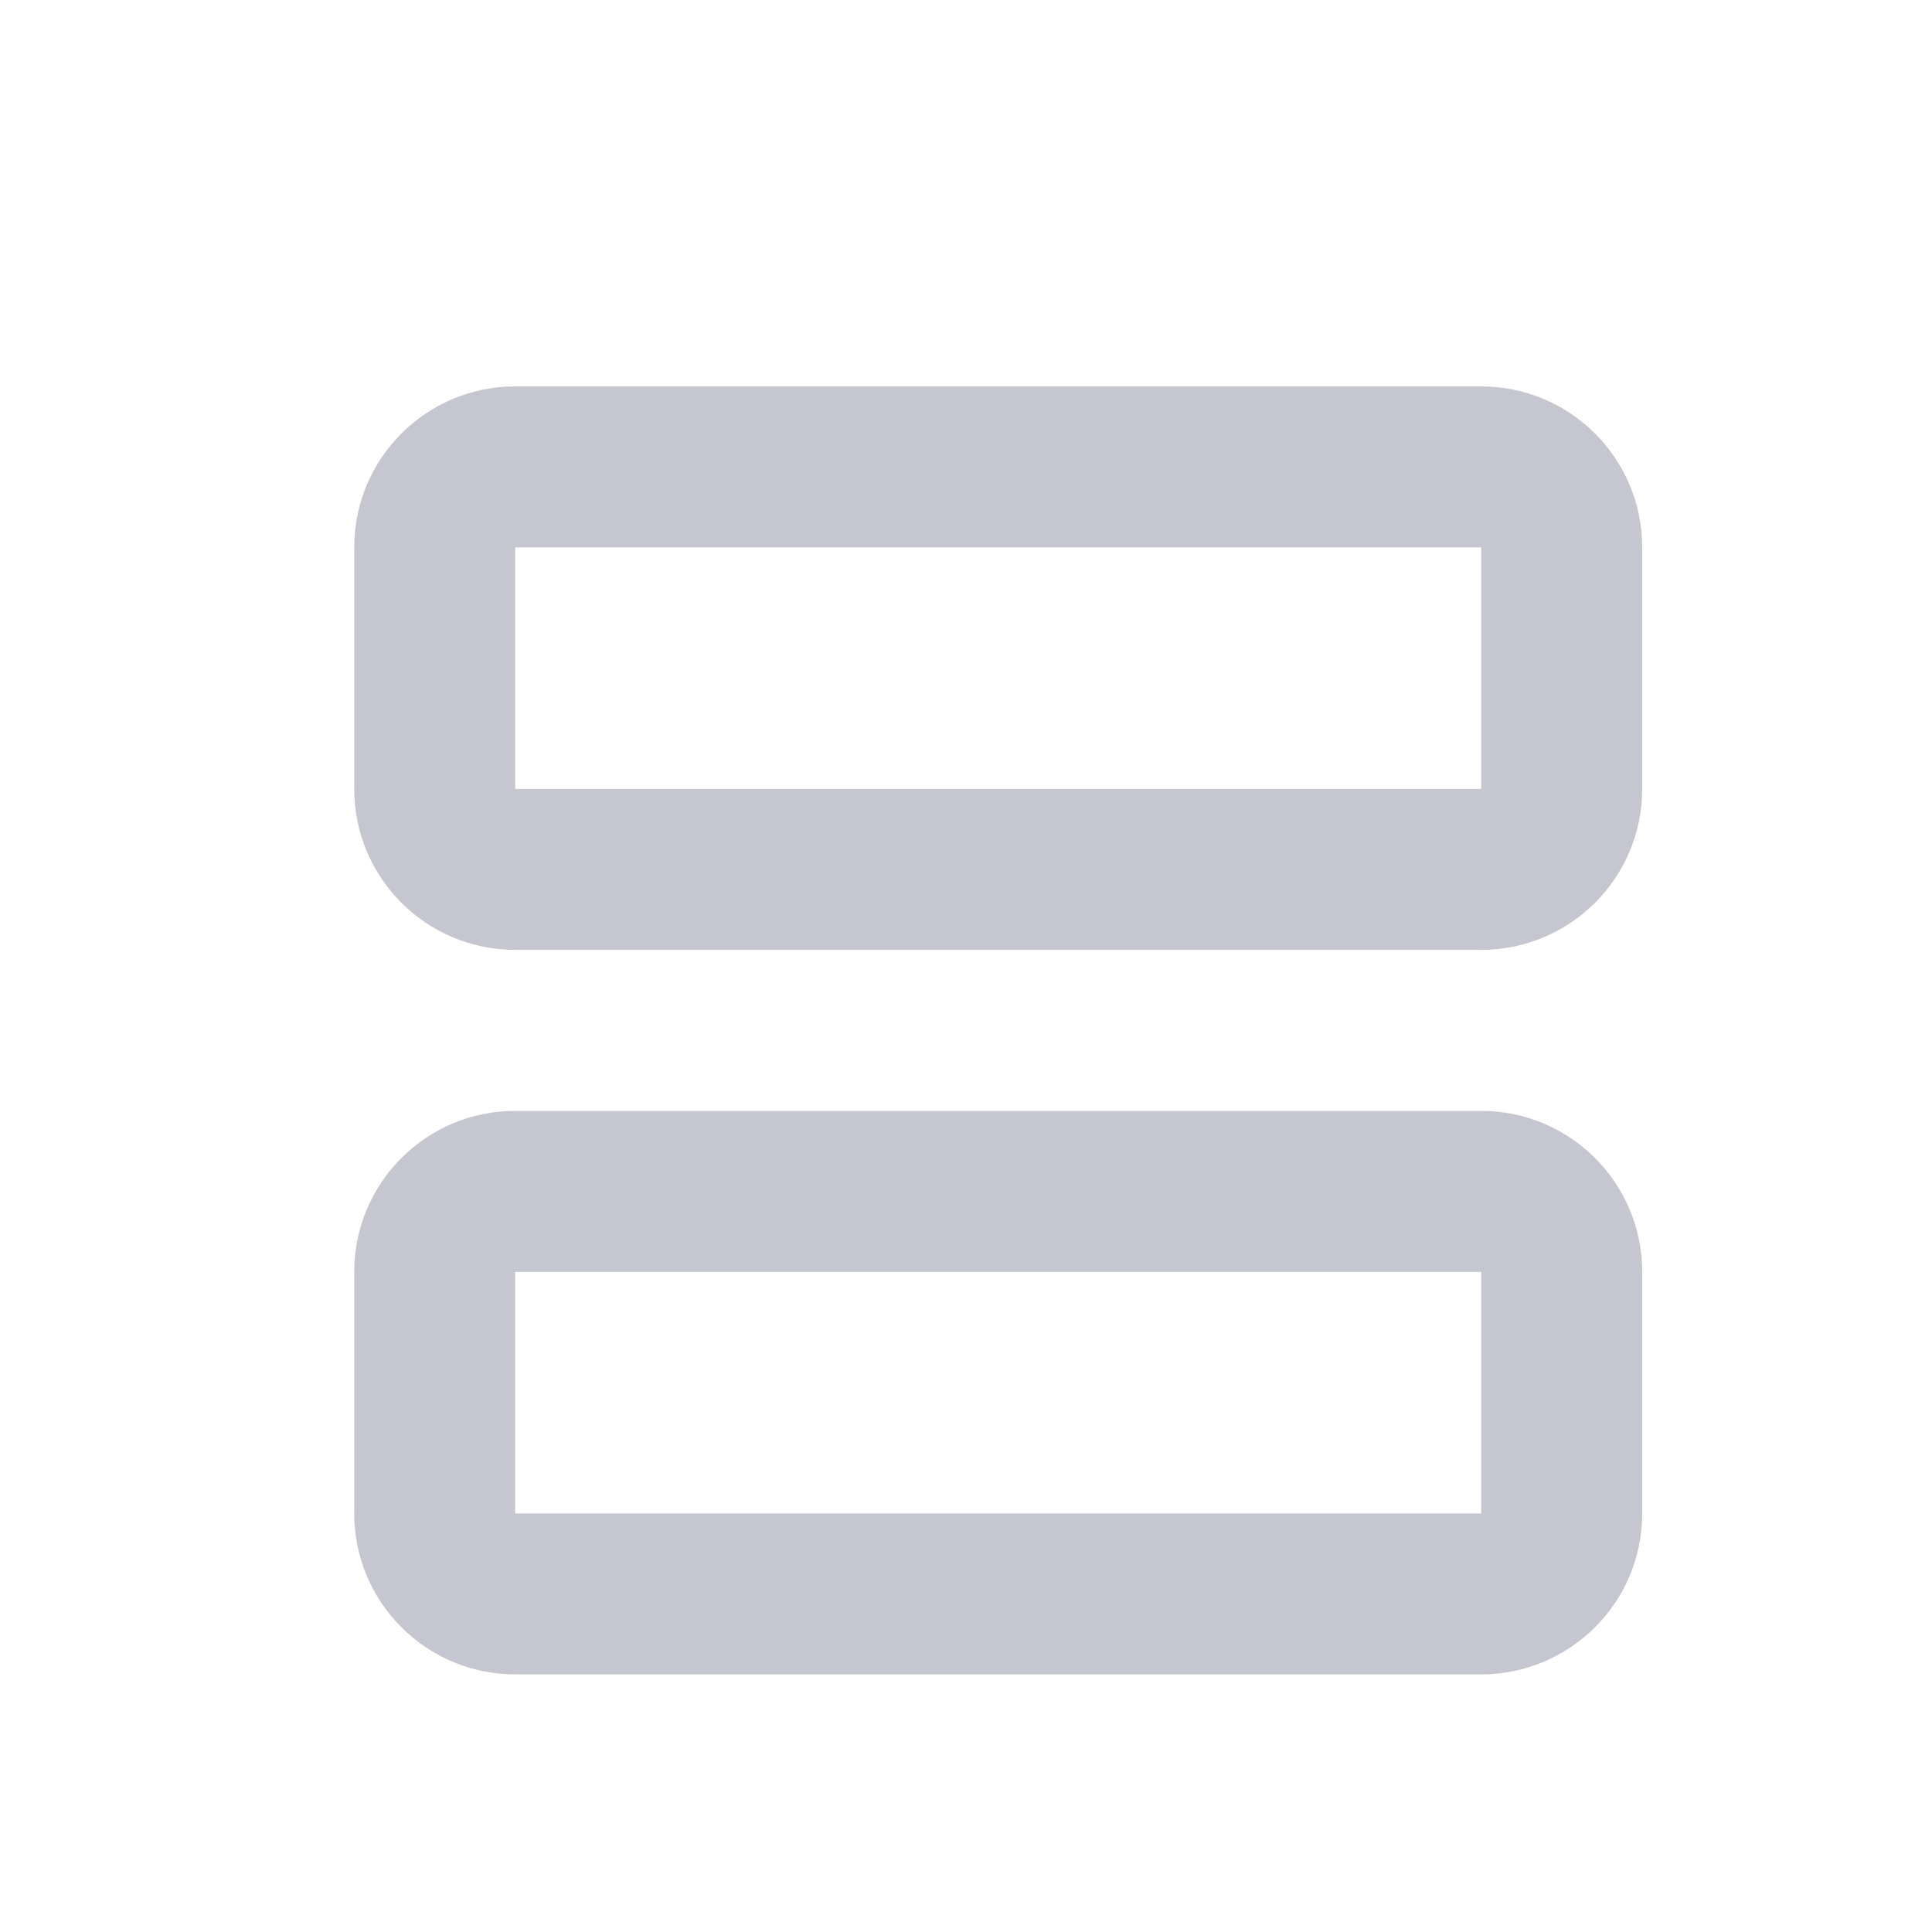
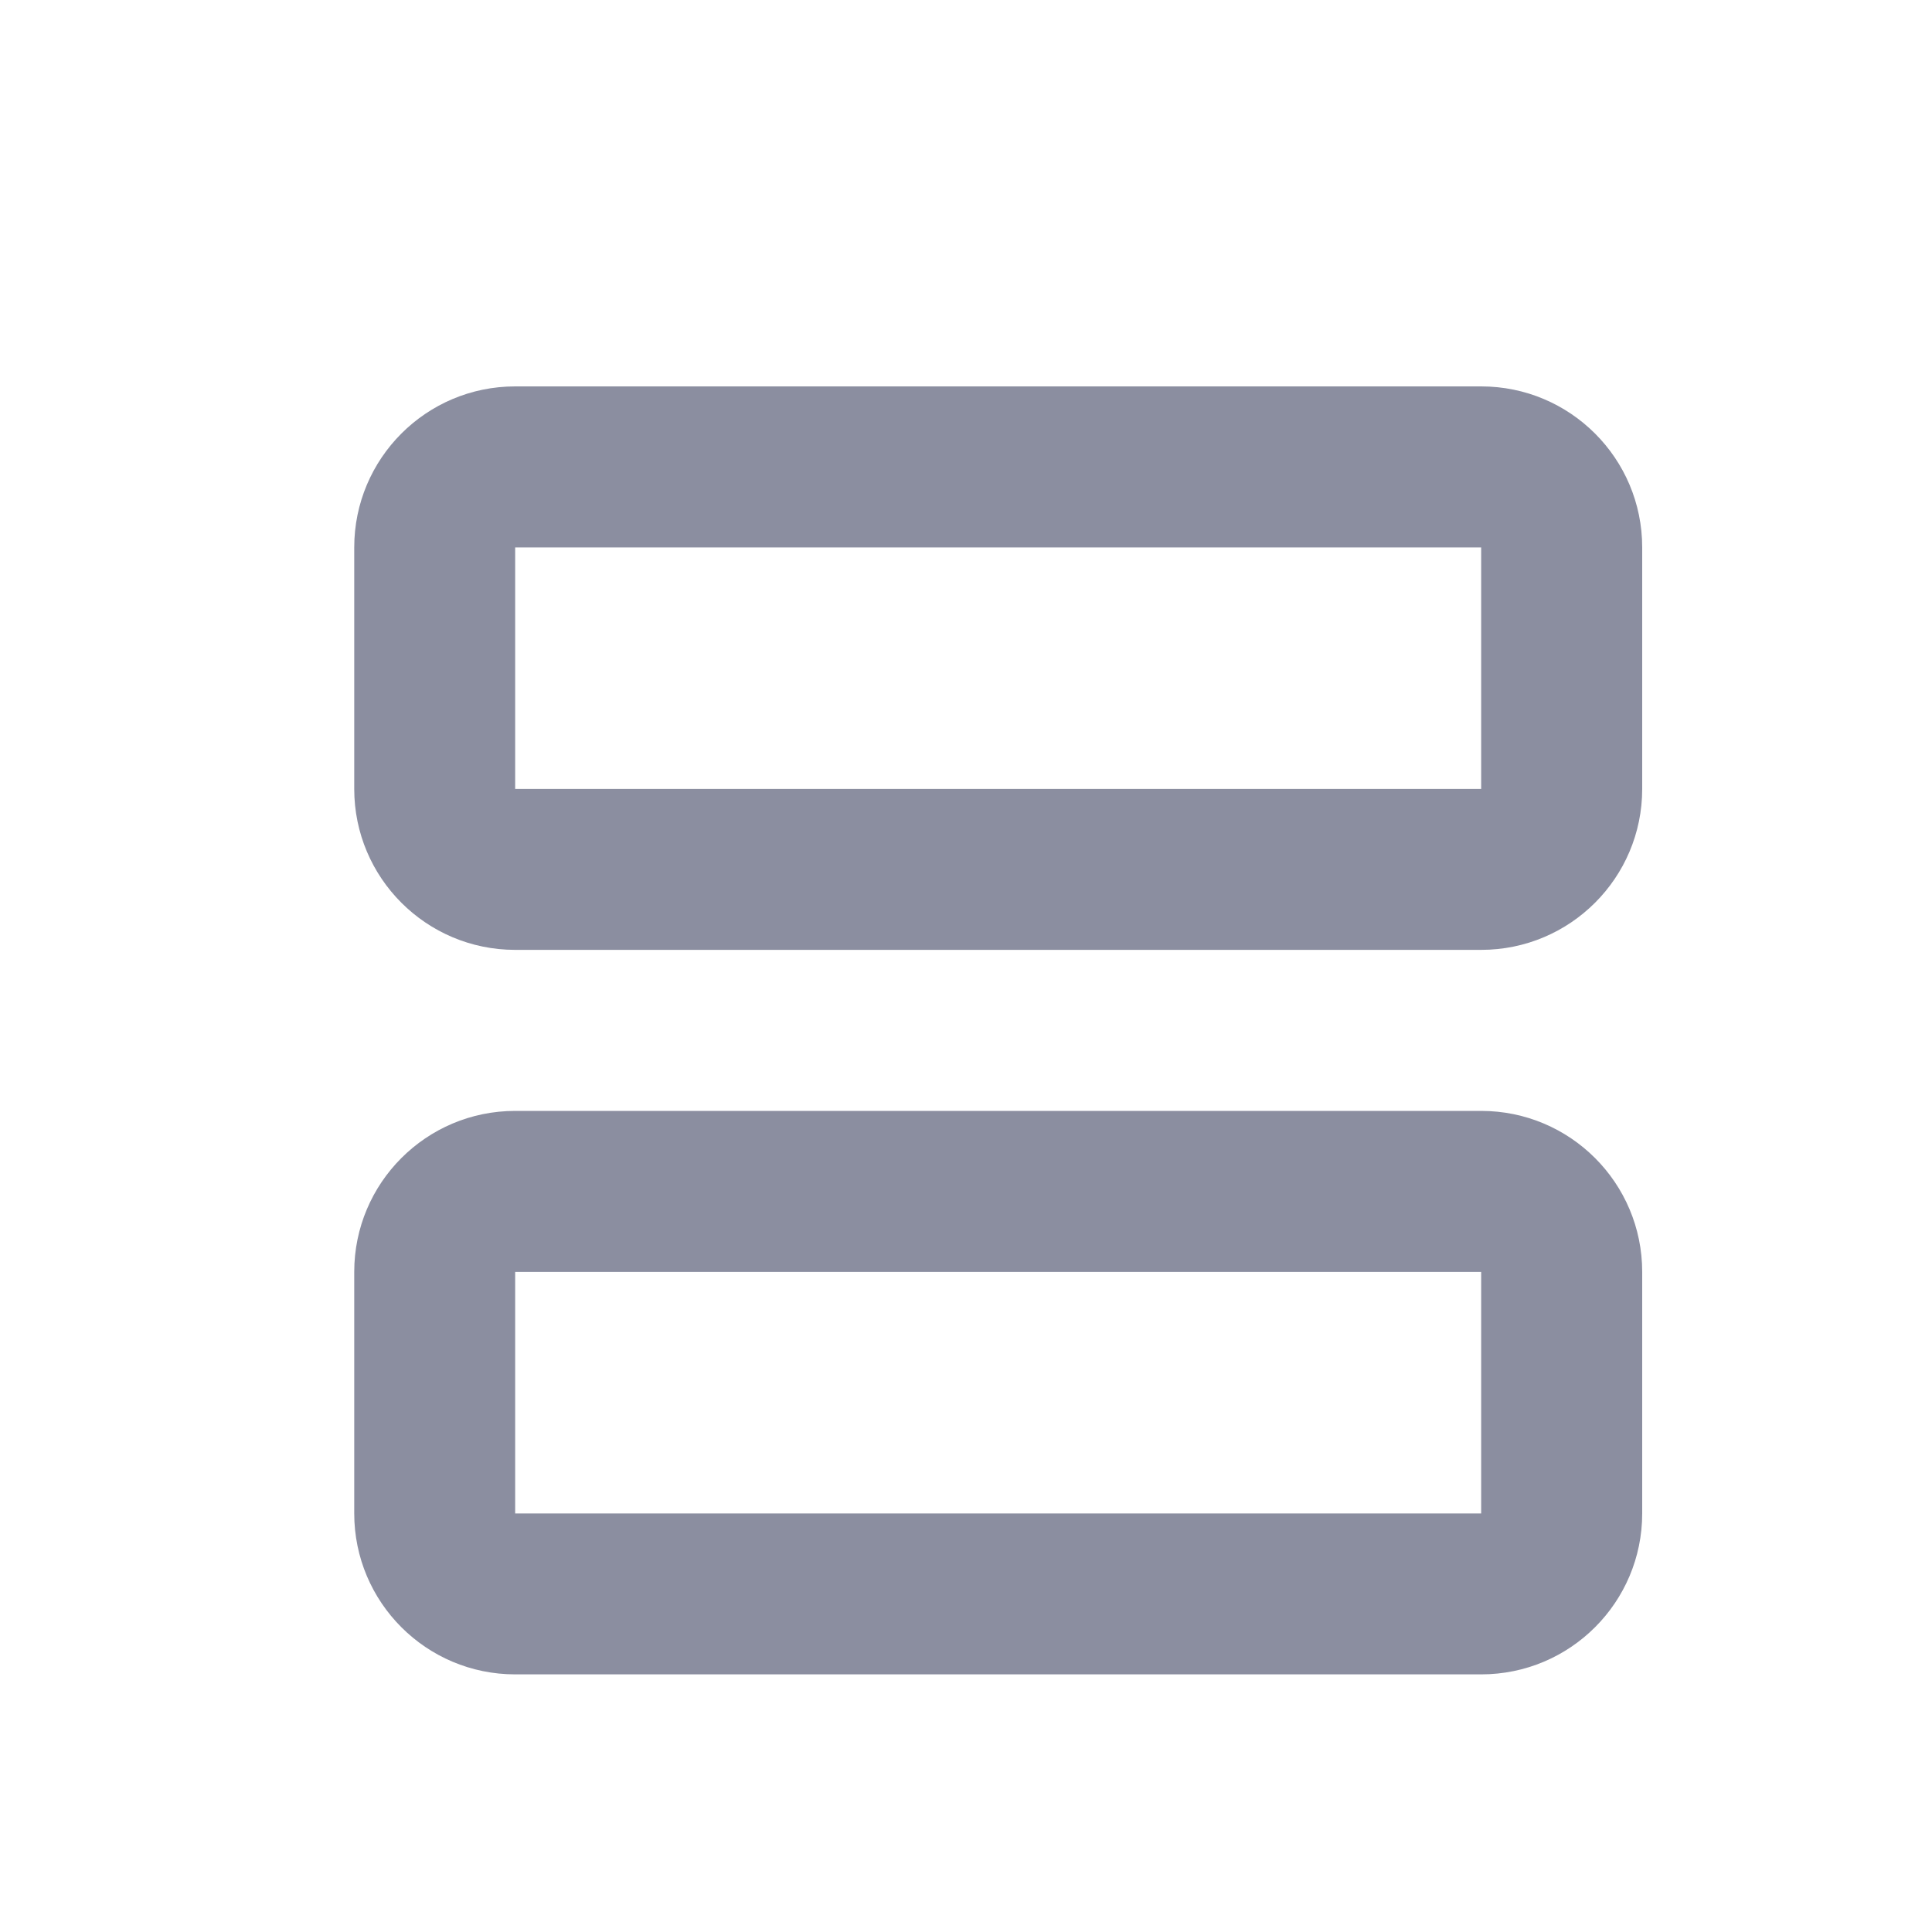
<svg xmlns="http://www.w3.org/2000/svg" width="20" height="20" viewBox="0 0 20 20" fill="none">
-   <g id="tile-svgrepo-com" opacity="0.5">
+   <g id="tile-svgrepo-com">
    <path id="Vector" fill-rule="evenodd" clip-rule="evenodd" d="M5.333 11.5C4.413 11.5 3.667 12.246 3.667 13.167V15.667C3.667 16.587 4.413 17.333 5.333 17.333H15.333C16.254 17.333 17 16.587 17 15.667V13.167C17 12.246 16.254 11.5 15.333 11.5H5.333ZM5.333 13.167H15.333V15.667H5.333V13.167ZM5.333 4C4.413 4 3.667 4.746 3.667 5.667V8.167C3.667 9.087 4.413 9.833 5.333 9.833H15.333C16.254 9.833 17 9.087 17 8.167V5.667C17 4.746 16.254 4 15.333 4H5.333ZM5.333 5.667L15.333 5.667V8.167H5.333V5.667Z" fill="#8B8EA0" />
  </g>
</svg>
